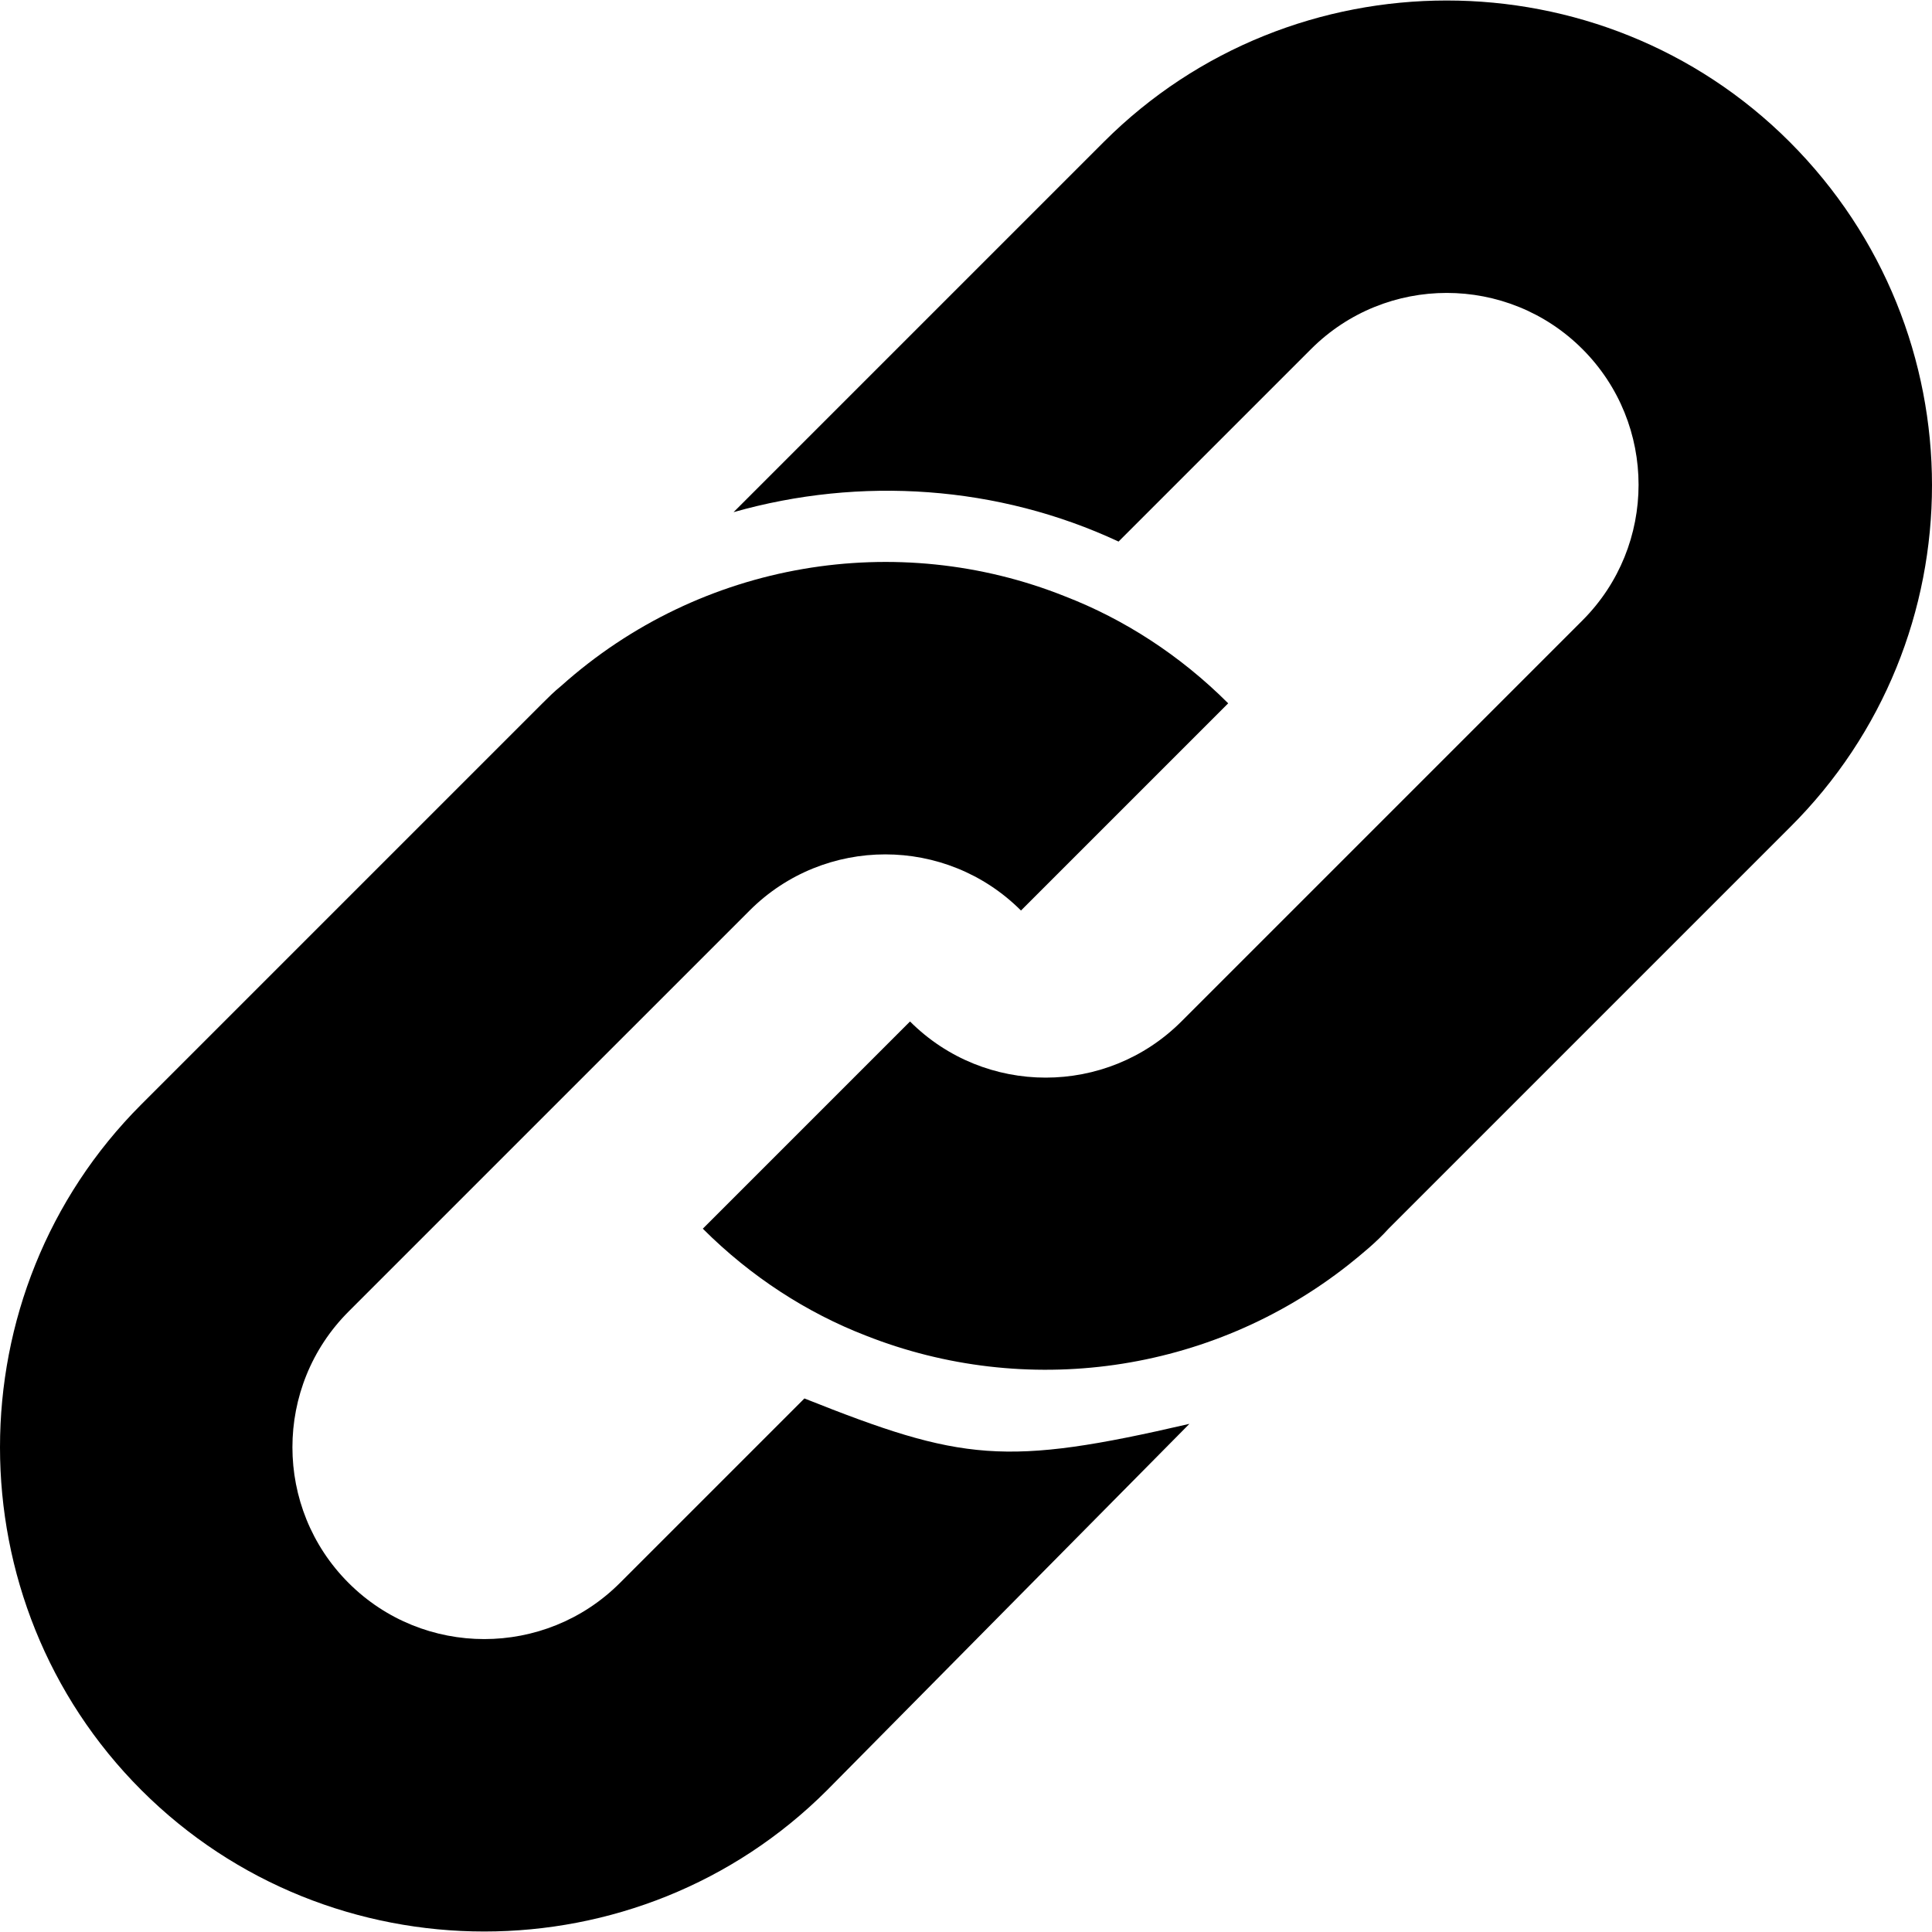
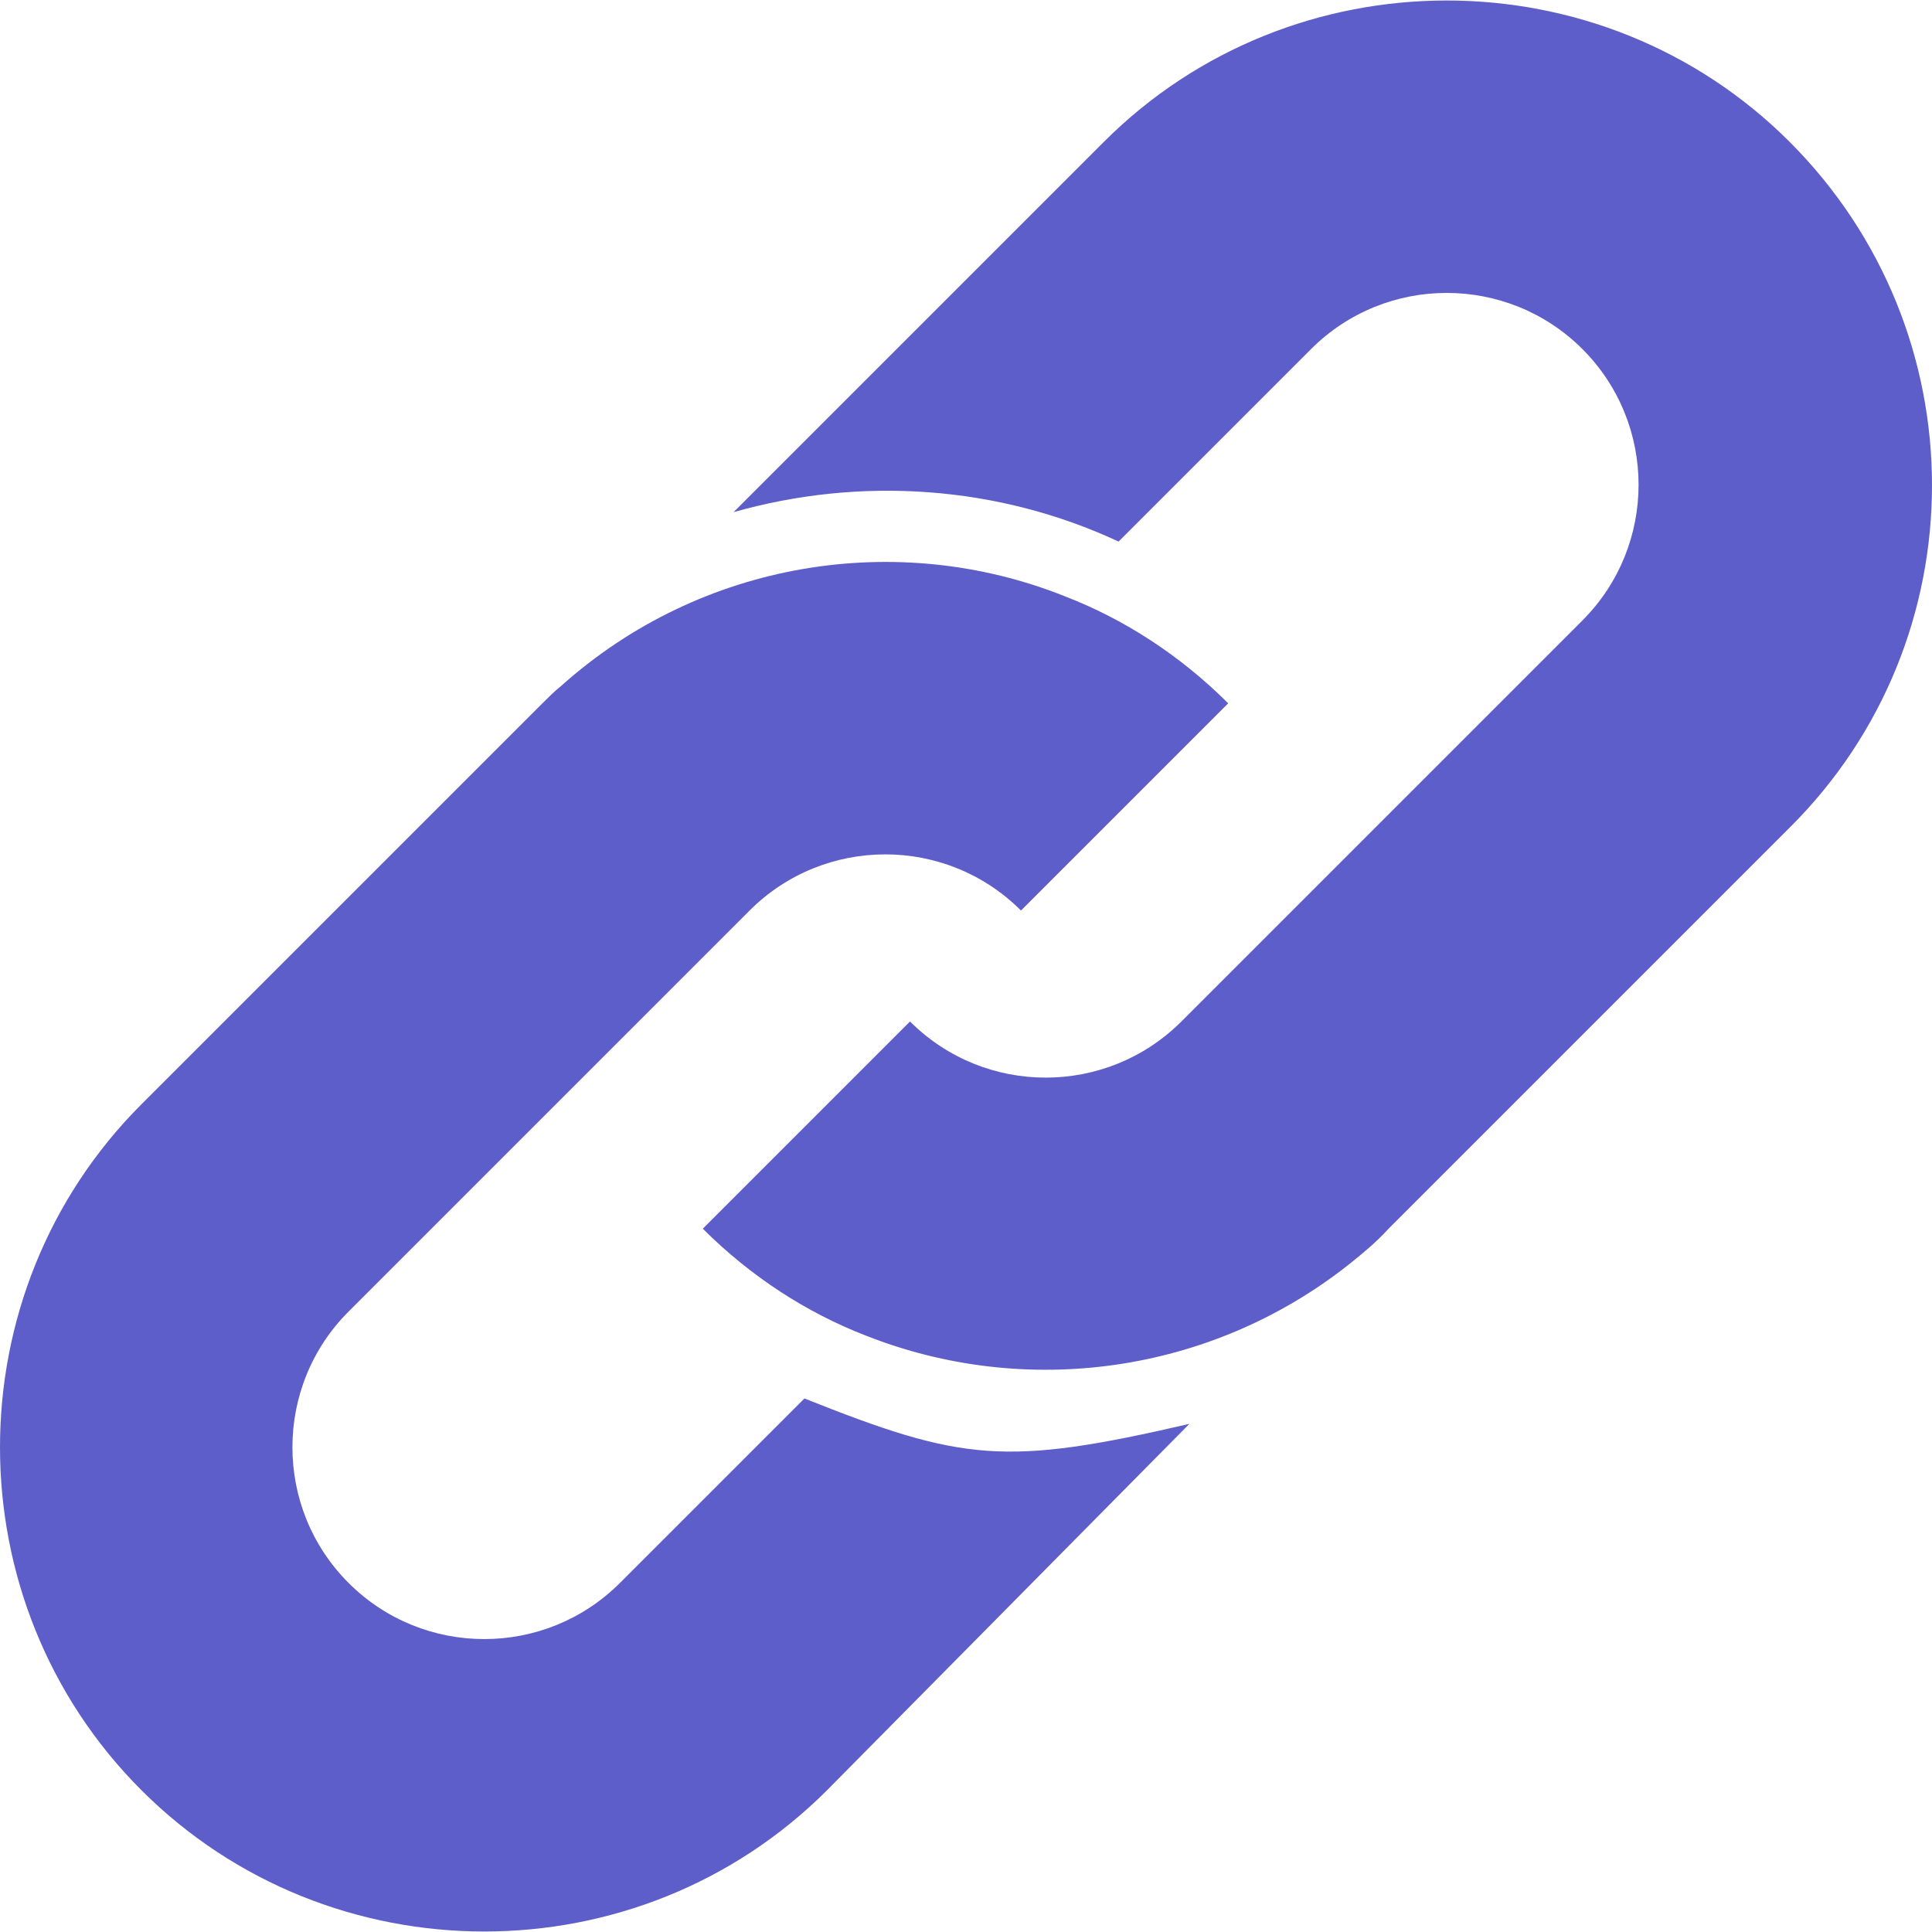
- <svg xmlns="http://www.w3.org/2000/svg" version="1.1" id="Capa_1" x="0px" y="0px" width="442.246px" height="442.246px" viewBox="0 0 442.246 442.246" style="enable-background:new 0 0 442.246 442.246;" xml:space="preserve">
+ <svg xmlns="http://www.w3.org/2000/svg" version="1.1" id="Capa_1" x="0px" y="0px" width="442.246px" height="442.246px" viewBox="0 0 442.246 442.246" fill="#5e5eca" xml:space="preserve">
  <g>
    <g>
      <path d="M409.657,32.474c-43.146-43.146-113.832-43.146-156.978,0l-84.763,84.762c29.07-8.262,60.589-6.12,88.129,6.732    l44.063-44.064c17.136-17.136,44.982-17.136,62.118,0c17.136,17.136,17.136,44.982,0,62.118l-55.386,55.386l-36.414,36.414    c-17.136,17.136-44.982,17.136-62.119,0l-47.43,47.43c11.016,11.017,23.868,19.278,37.332,24.48    c36.415,14.382,78.643,8.874,110.467-16.219c3.06-2.447,6.426-5.201,9.18-8.262l57.222-57.222l34.578-34.578    C453.109,146.306,453.109,75.926,409.657,32.474z" />
      <path d="M184.135,320.114l-42.228,42.228c-17.136,17.137-44.982,17.137-62.118,0c-17.136-17.136-17.136-44.981,0-62.118    l91.8-91.799c17.136-17.136,44.982-17.136,62.119,0l47.43-47.43c-11.016-11.016-23.868-19.278-37.332-24.48    c-38.25-15.3-83.232-8.262-115.362,20.502c-1.53,1.224-3.06,2.754-4.284,3.978l-91.8,91.799    c-43.146,43.146-43.146,113.832,0,156.979c43.146,43.146,113.832,43.146,156.978,0l82.927-83.845    C230.035,335.719,220.243,334.496,184.135,320.114z" />
    </g>
  </g>
  <g>
</g>
  <g>
</g>
  <g>
</g>
  <g>
</g>
  <g>
</g>
  <g>
</g>
  <g>
</g>
  <g>
</g>
  <g>
</g>
  <g>
</g>
  <g>
</g>
  <g>
</g>
  <g>
</g>
  <g>
</g>
  <g>
</g>
</svg>
